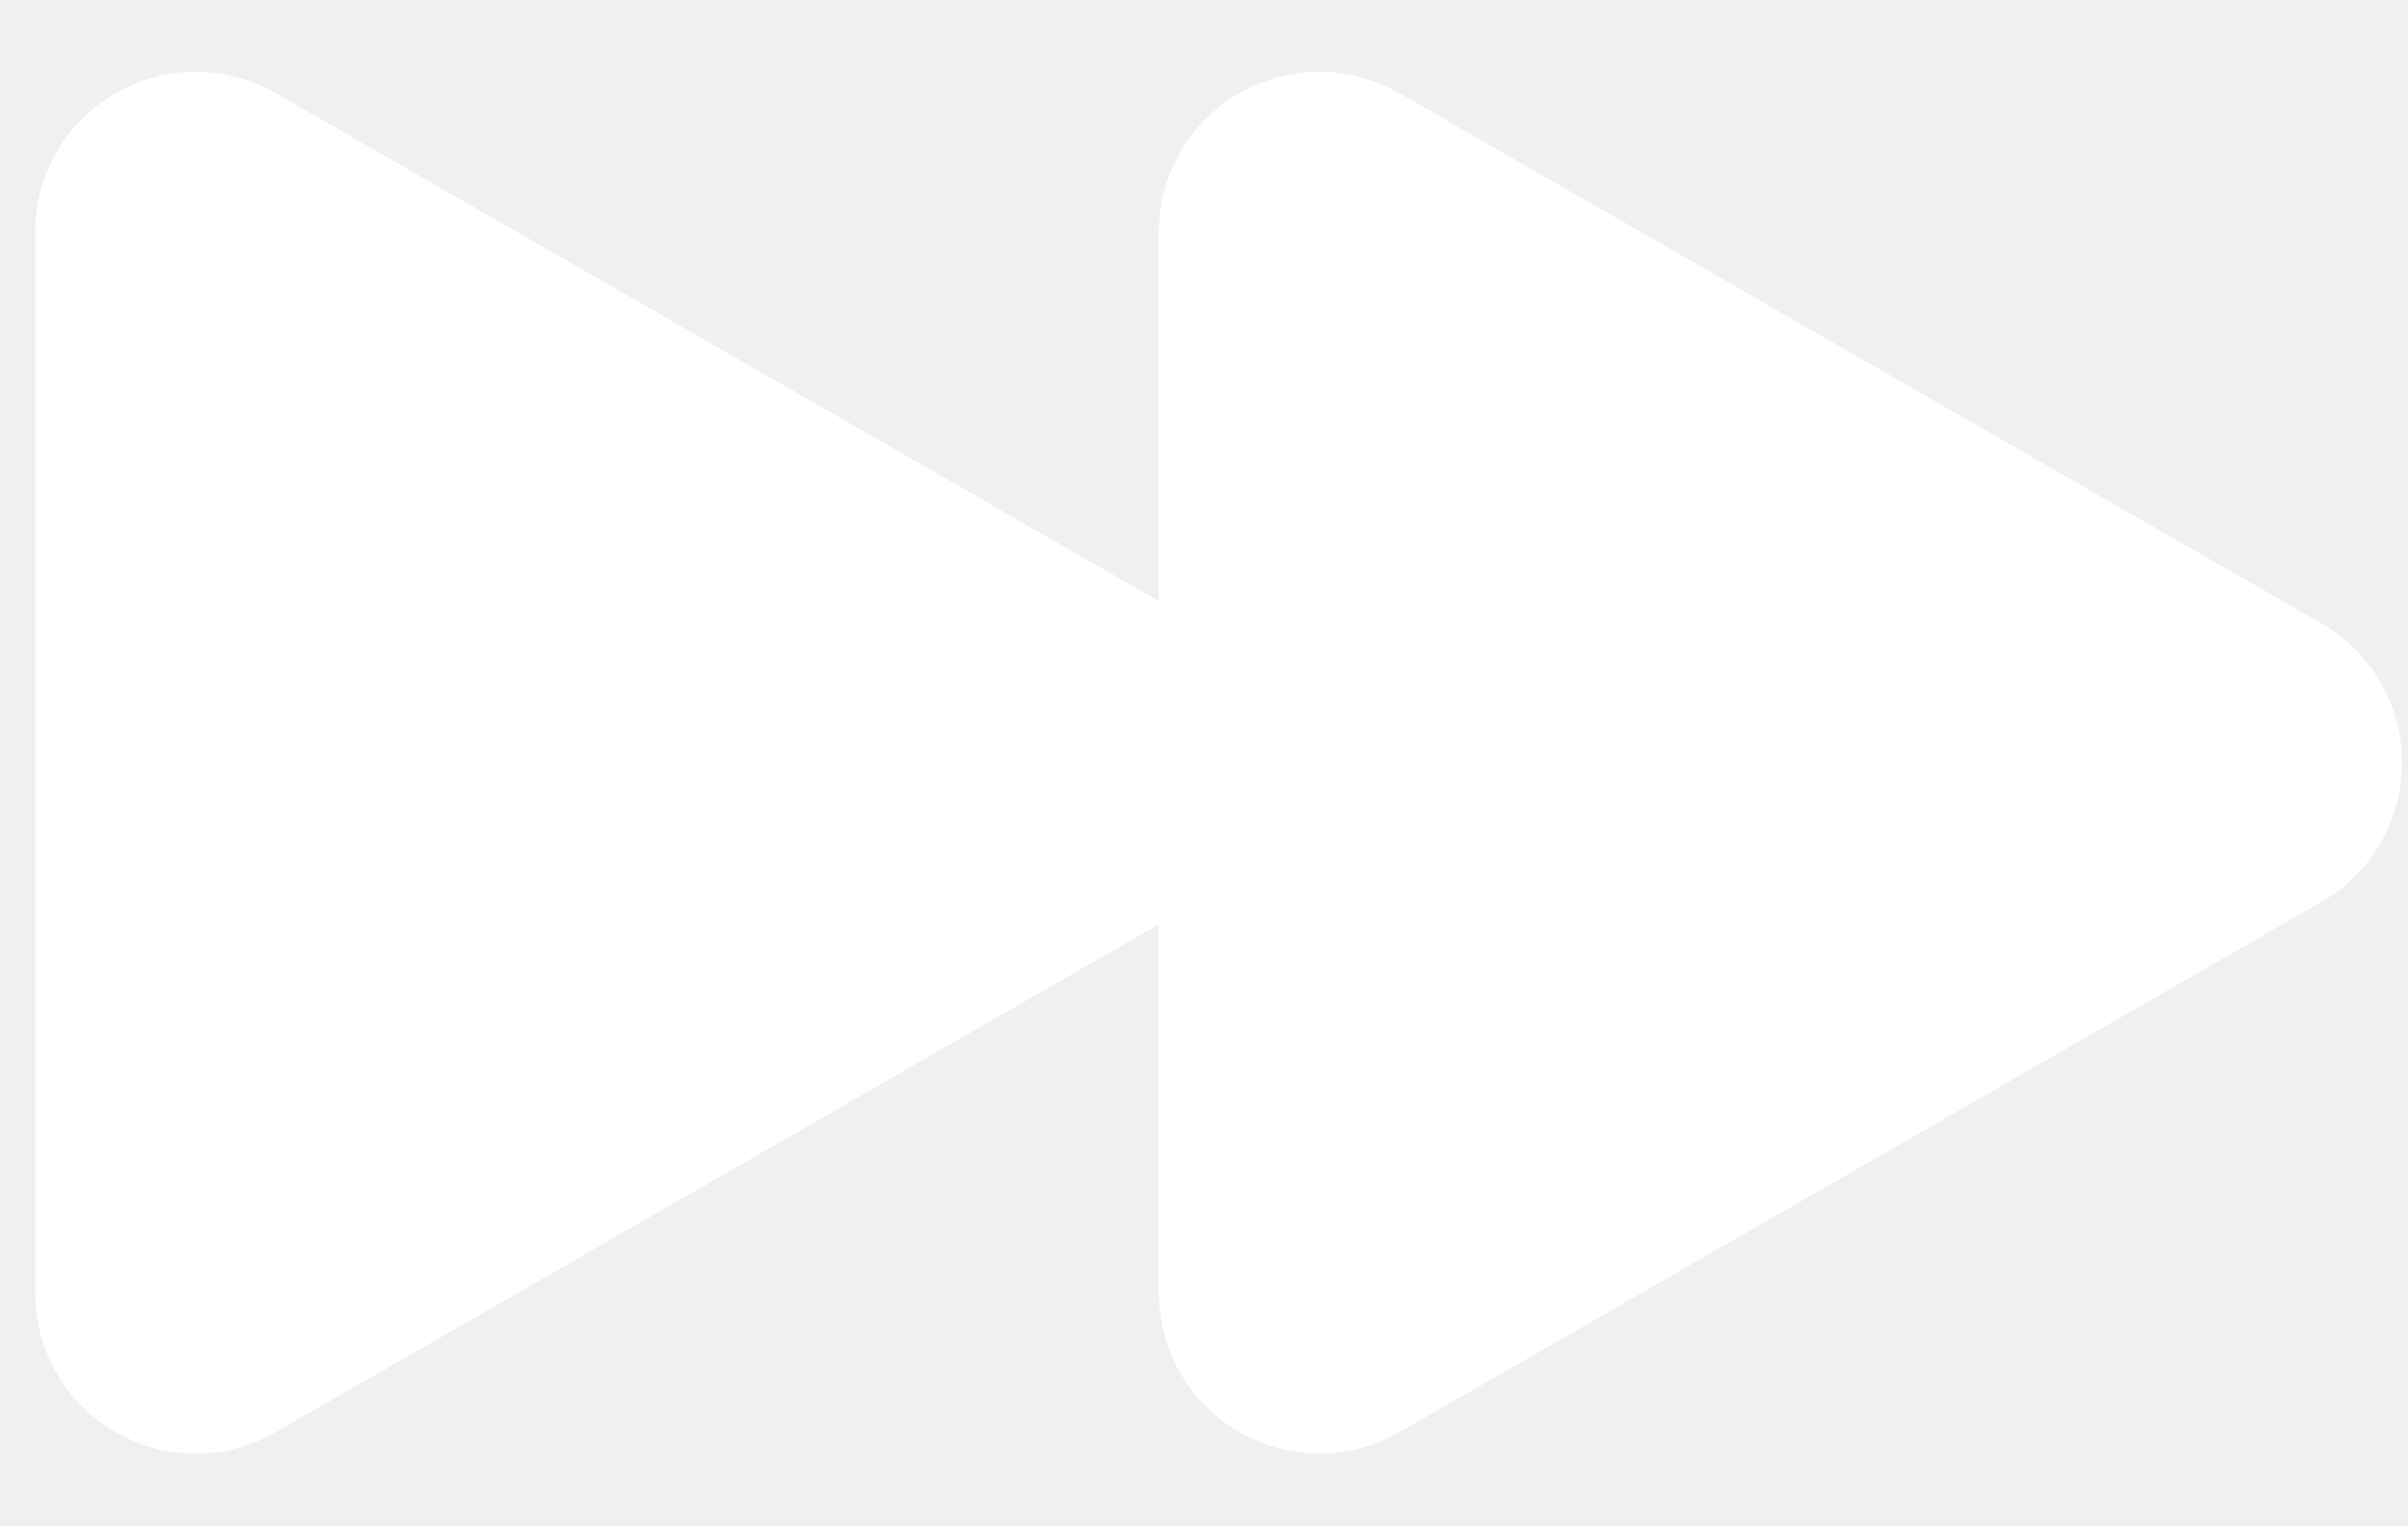
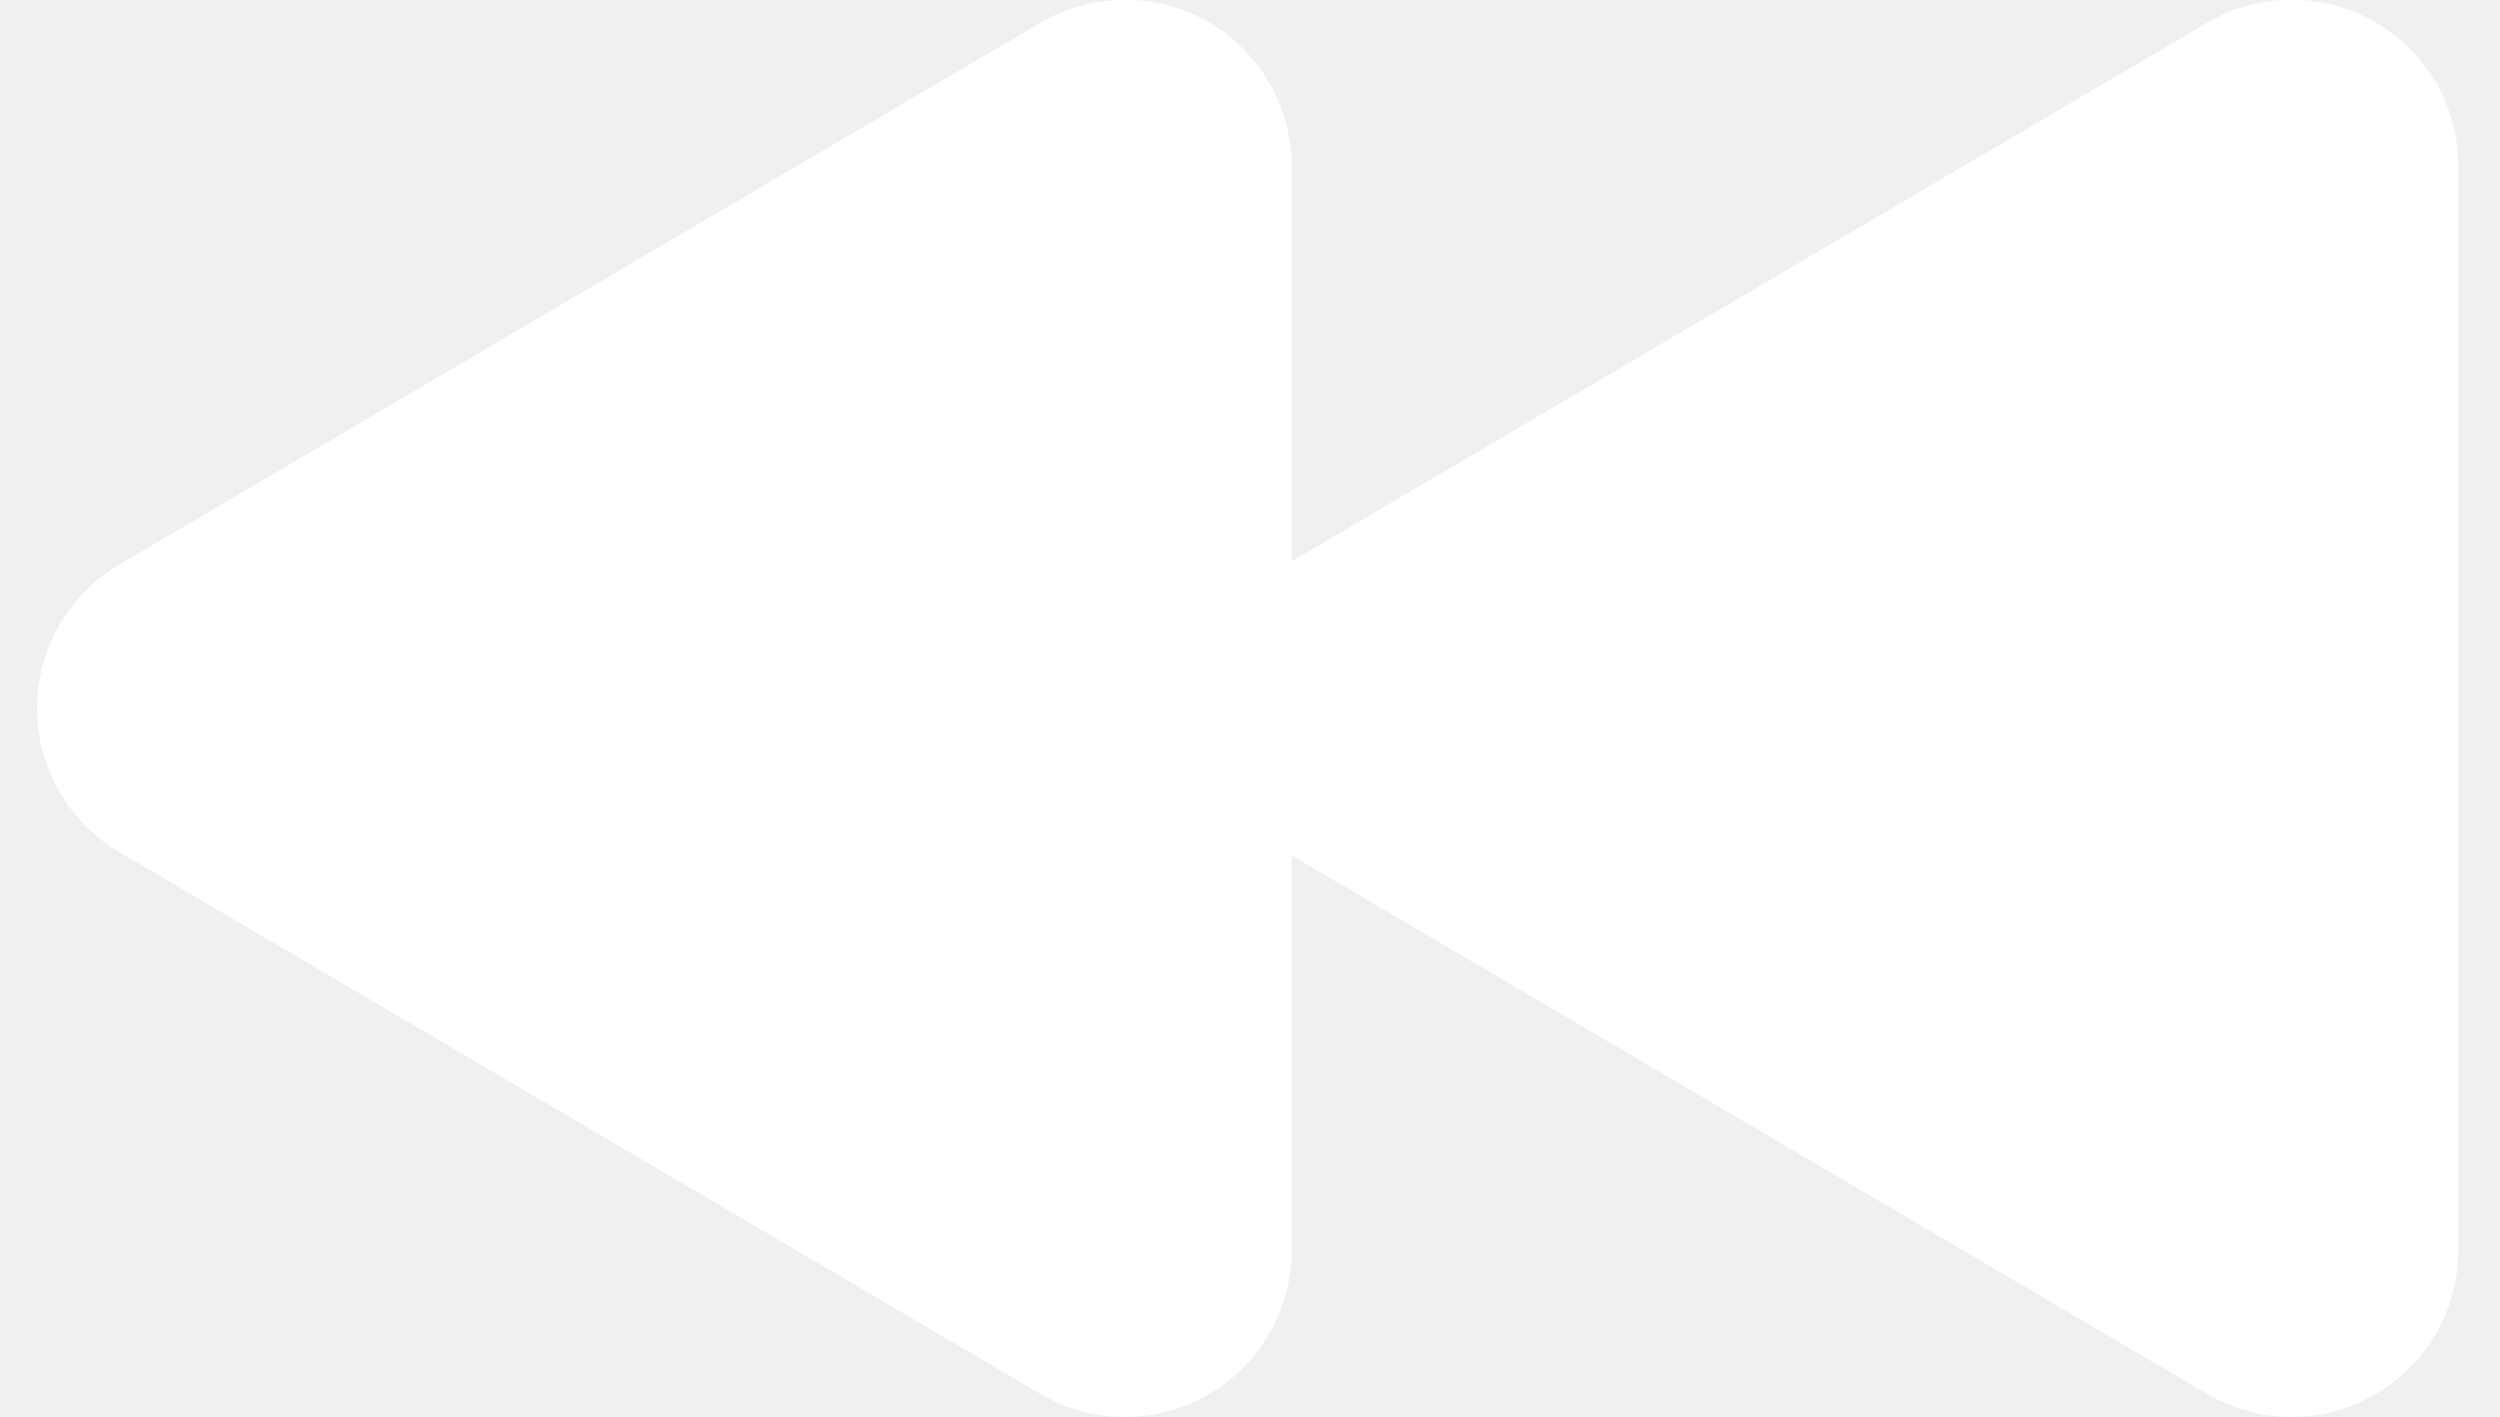
- <svg xmlns="http://www.w3.org/2000/svg" width="30px" height="19px" viewBox="0 0 30 19" version="1.1">
+ <svg xmlns="http://www.w3.org/2000/svg" width="30px" height="17px" viewBox="0 0 30 17" version="1.1">
  <g id="Page-1" stroke="none" stroke-width="1" fill="none" fill-rule="evenodd">
-     <g id="A4" transform="translate(-306, -831)" fill="#FFFFFF">
+     <g id="A4" transform="translate(-44, -832)" fill="#FFFFFF">
      <g id="Timeline-Controls" transform="translate(35, 815)">
-         <g id="Fast-Forward" transform="translate(195, 0)">
-           <g transform="translate(76, 15)" id="Triangle">
-             <path d="M24.921,4.765 L31.527,16.253 C32.077,17.211 31.747,18.433 30.79,18.984 C30.487,19.158 30.143,19.25 29.793,19.25 L16.582,19.25 C15.477,19.25 14.582,18.355 14.582,17.25 C14.582,16.9 14.674,16.556 14.848,16.253 L21.454,4.765 C22.004,3.808 23.227,3.478 24.184,4.028 C24.491,4.205 24.745,4.459 24.921,4.765 Z" transform="translate(23.1875, 10.5) rotate(90) translate(-23.1875, -10.5) " />
-             <path d="M10.921,4.765 L17.527,16.253 C18.077,17.211 17.747,18.433 16.79,18.984 C16.487,19.158 16.143,19.25 15.793,19.25 L2.582,19.25 C1.477,19.25 0.582,18.355 0.582,17.25 C0.582,16.9 0.674,16.556 0.848,16.253 L7.454,4.765 C8.004,3.808 9.227,3.478 10.184,4.028 C10.491,4.205 10.745,4.459 10.921,4.765 Z" transform="translate(9.1875, 10.5) rotate(90) translate(-9.1875, -10.5) " />
+         <g id="Skip-Backward">
+           <g id="Skip-Forward" transform="translate(23, 25.5) scale(-1, 1) translate(-23, -25.5) translate(7, 15)">
+             <path d="M24.724,4.931 L31.227,15.986 C31.787,16.938 31.469,18.164 30.517,18.724 C30.21,18.905 29.86,19 29.503,19 L16.497,19 C15.392,19 14.497,18.105 14.497,17 C14.497,16.643 14.592,16.293 14.773,15.986 L21.276,4.931 C21.836,3.979 23.062,3.661 24.014,4.221 C24.307,4.393 24.551,4.637 24.724,4.931 Z" id="Triangle" transform="translate(23, 10.5) rotate(90) translate(-23, -10.5) " />
+             <path d="M10.724,4.931 L17.227,15.986 C17.787,16.938 17.469,18.164 16.517,18.724 C16.21,18.905 15.86,19 15.503,19 L2.497,19 C1.392,19 0.497,18.105 0.497,17 C0.497,16.643 0.592,16.293 0.773,15.986 L7.276,4.931 C7.836,3.979 9.062,3.661 10.014,4.221 C10.307,4.393 10.551,4.637 10.724,4.931 Z" id="Triangle" transform="translate(9, 10.5) rotate(90) translate(-9, -10.5) " />
          </g>
        </g>
      </g>
    </g>
  </g>
</svg>
